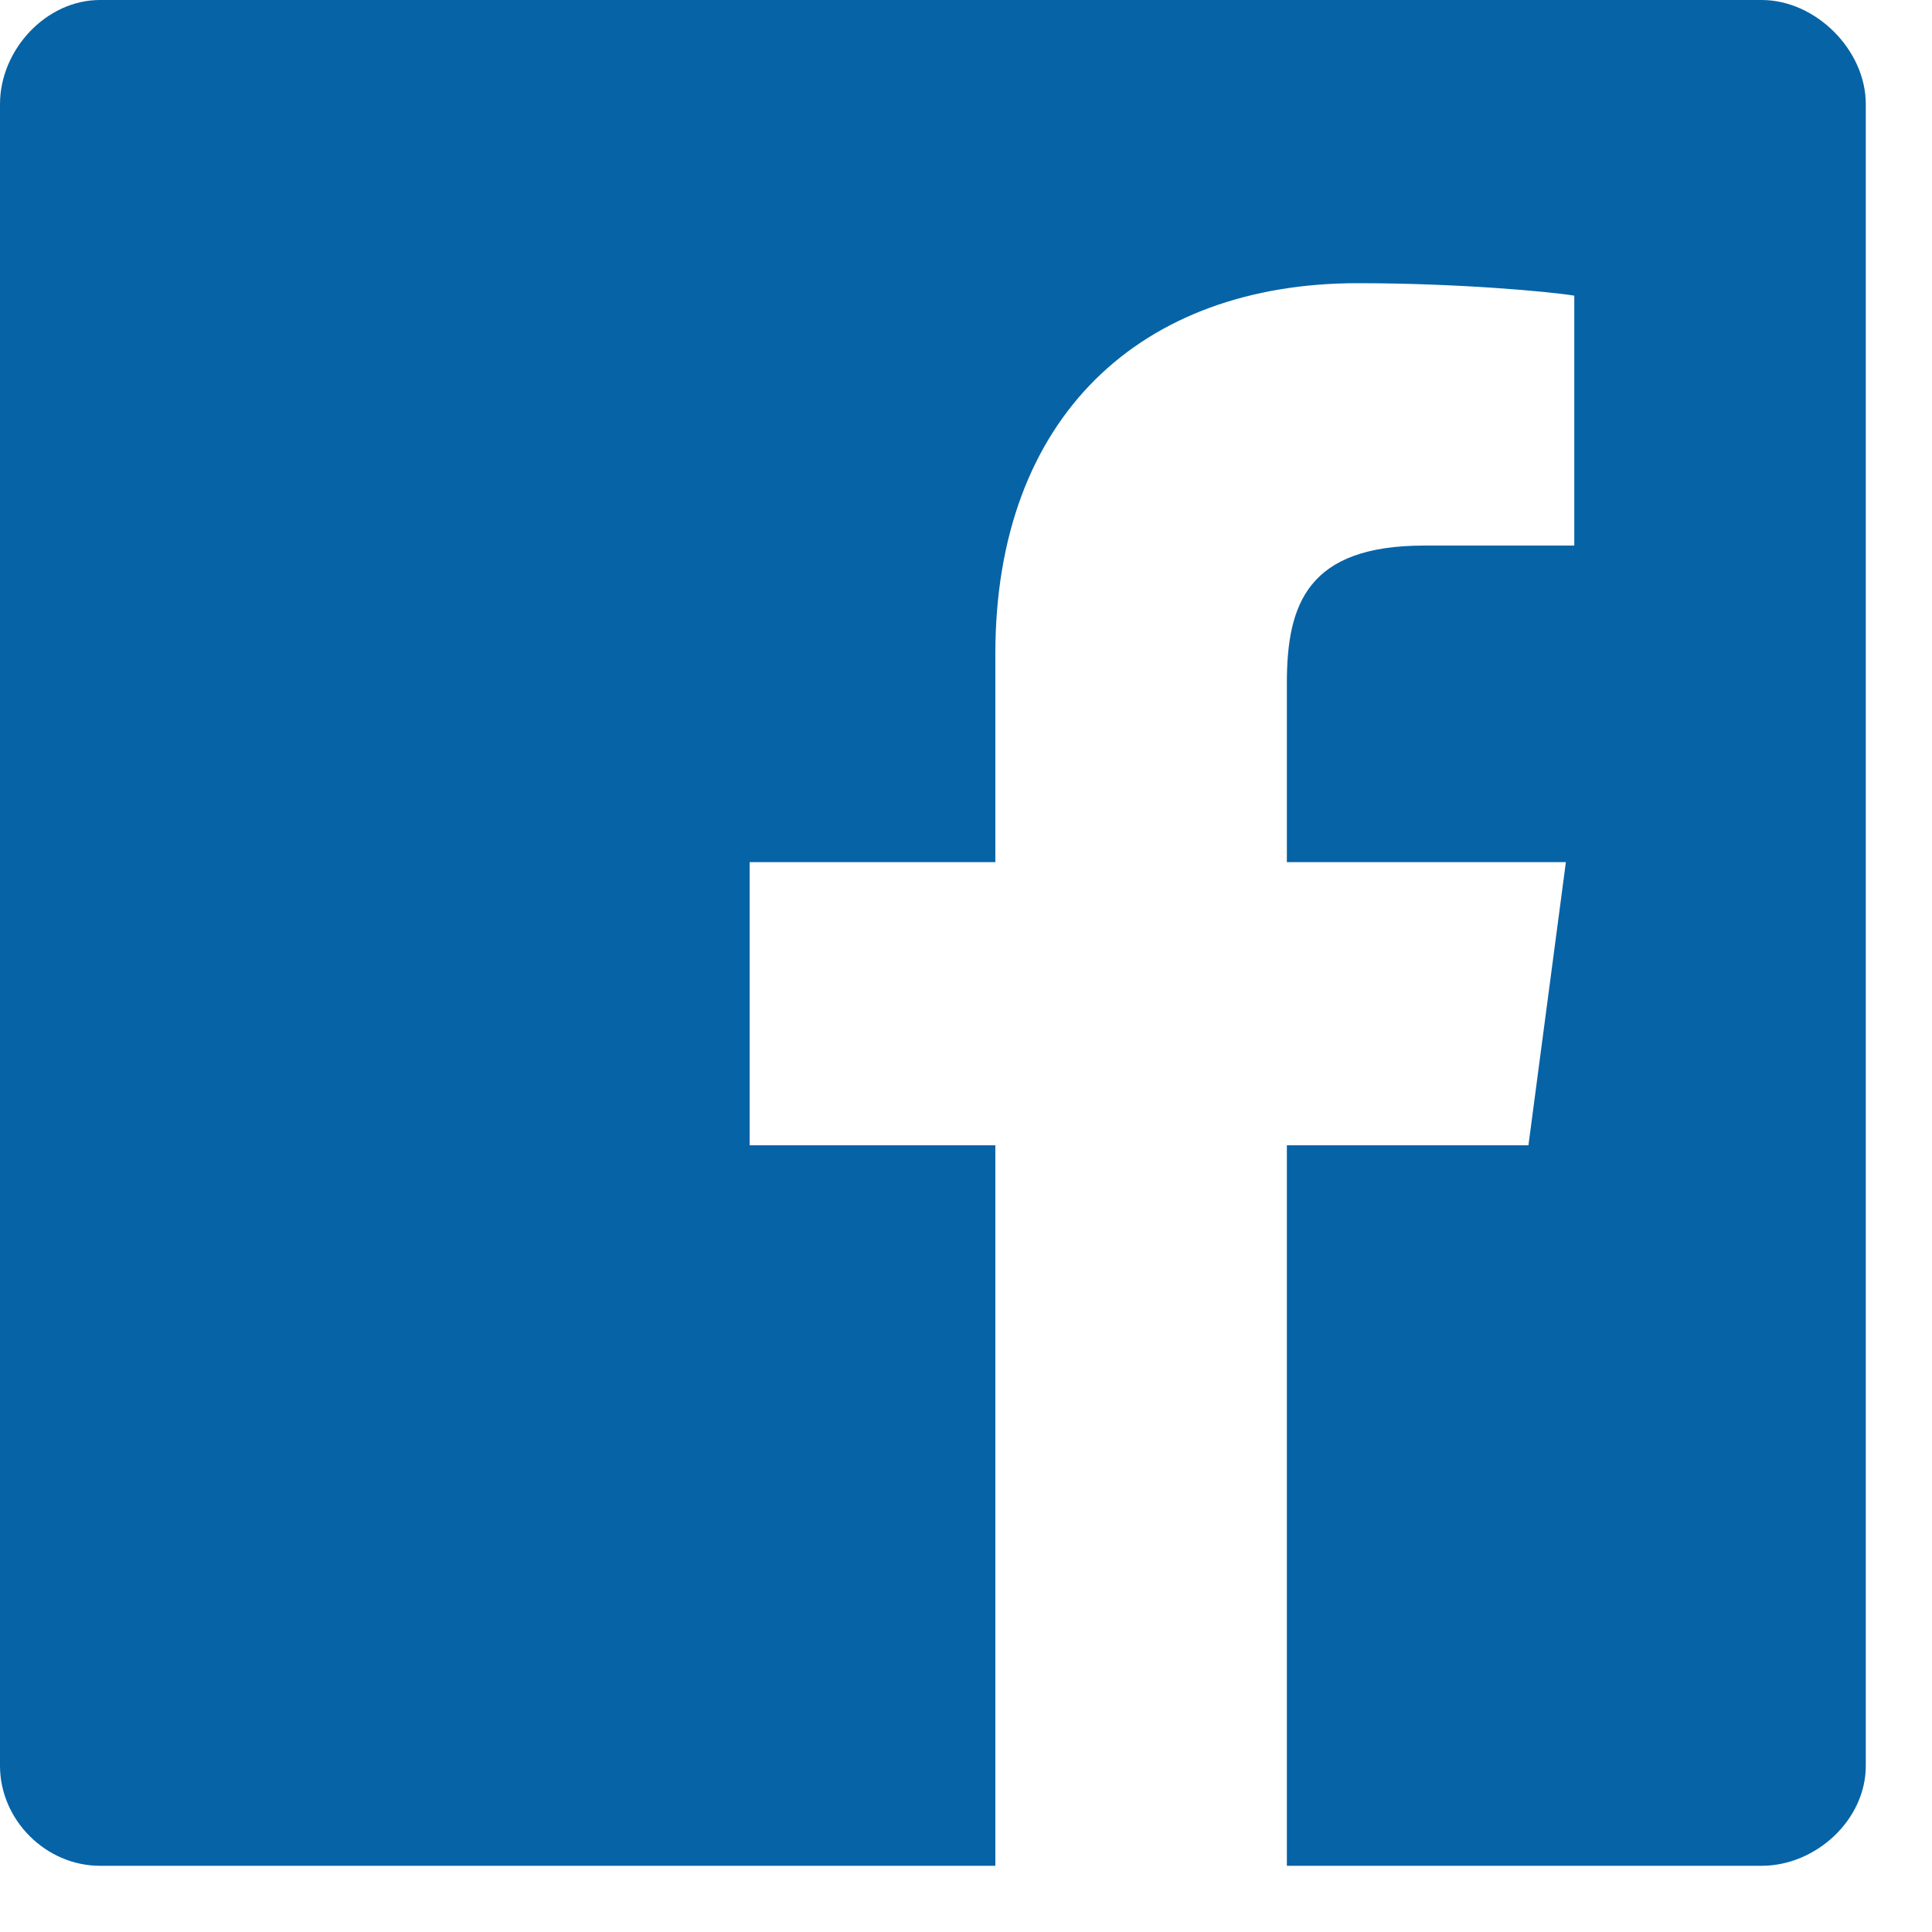
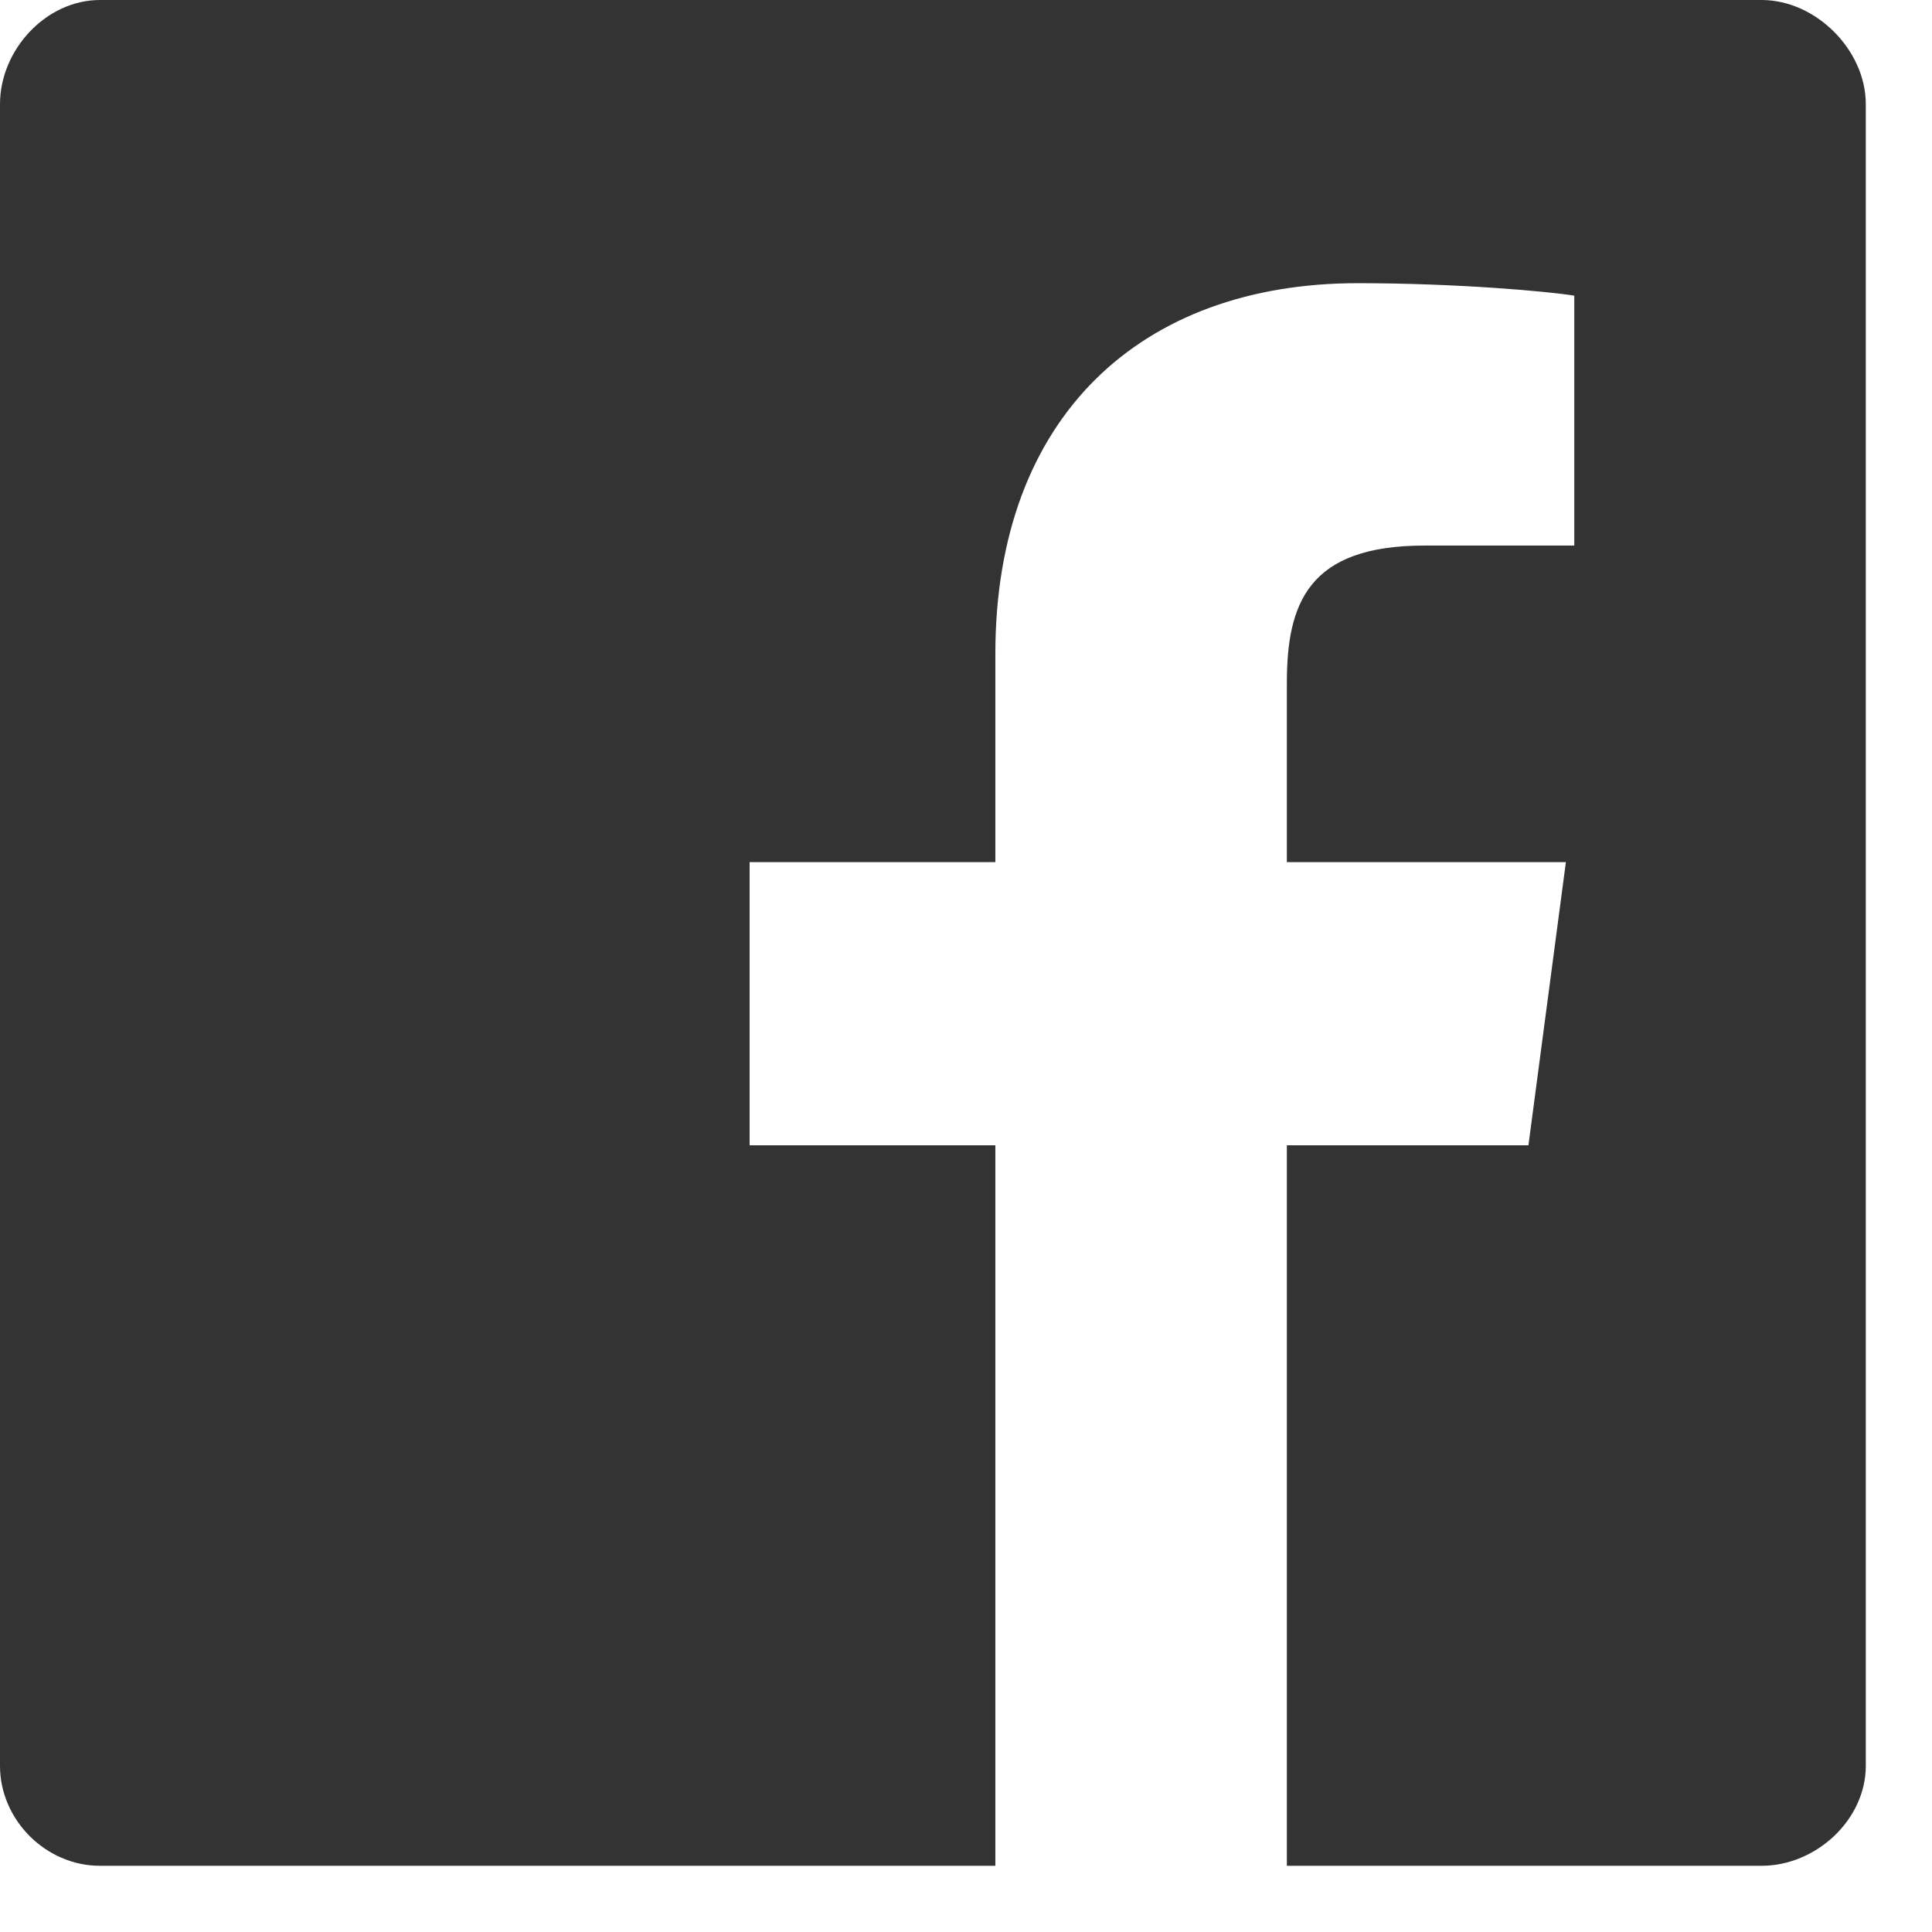
<svg xmlns="http://www.w3.org/2000/svg" width="26" height="26" viewBox="0 0 26 26" fill="none">
-   <path d="M25.109 1.401C25.109 0.673 24.436 0 23.707 0H1.345C0.617 0 0 0.673 0 1.401V23.764C0 24.492 0.617 25.109 1.345 25.109H13.395V15.413H10.088V11.602H13.395V8.799C13.395 5.605 15.357 3.811 18.271 3.811C19.616 3.811 20.849 3.923 21.186 3.979V7.342H19.168C17.599 7.342 17.318 8.127 17.318 9.192V11.602H21.073L20.569 15.413H17.318V25.109H23.707C24.436 25.109 25.109 24.492 25.109 23.764V1.401Z" fill="#0663A6" />
+   <path d="M25.109 1.401C25.109 0.673 24.436 0 23.707 0H1.345C0.617 0 0 0.673 0 1.401V23.764C0 24.492 0.617 25.109 1.345 25.109H13.395V15.413H10.088V11.602H13.395V8.799C13.395 5.605 15.357 3.811 18.271 3.811C19.616 3.811 20.849 3.923 21.186 3.979V7.342H19.168C17.599 7.342 17.318 8.127 17.318 9.192V11.602H21.073L20.569 15.413H17.318V25.109H23.707C24.436 25.109 25.109 24.492 25.109 23.764V1.401Z" fill="#333333" />
</svg>
